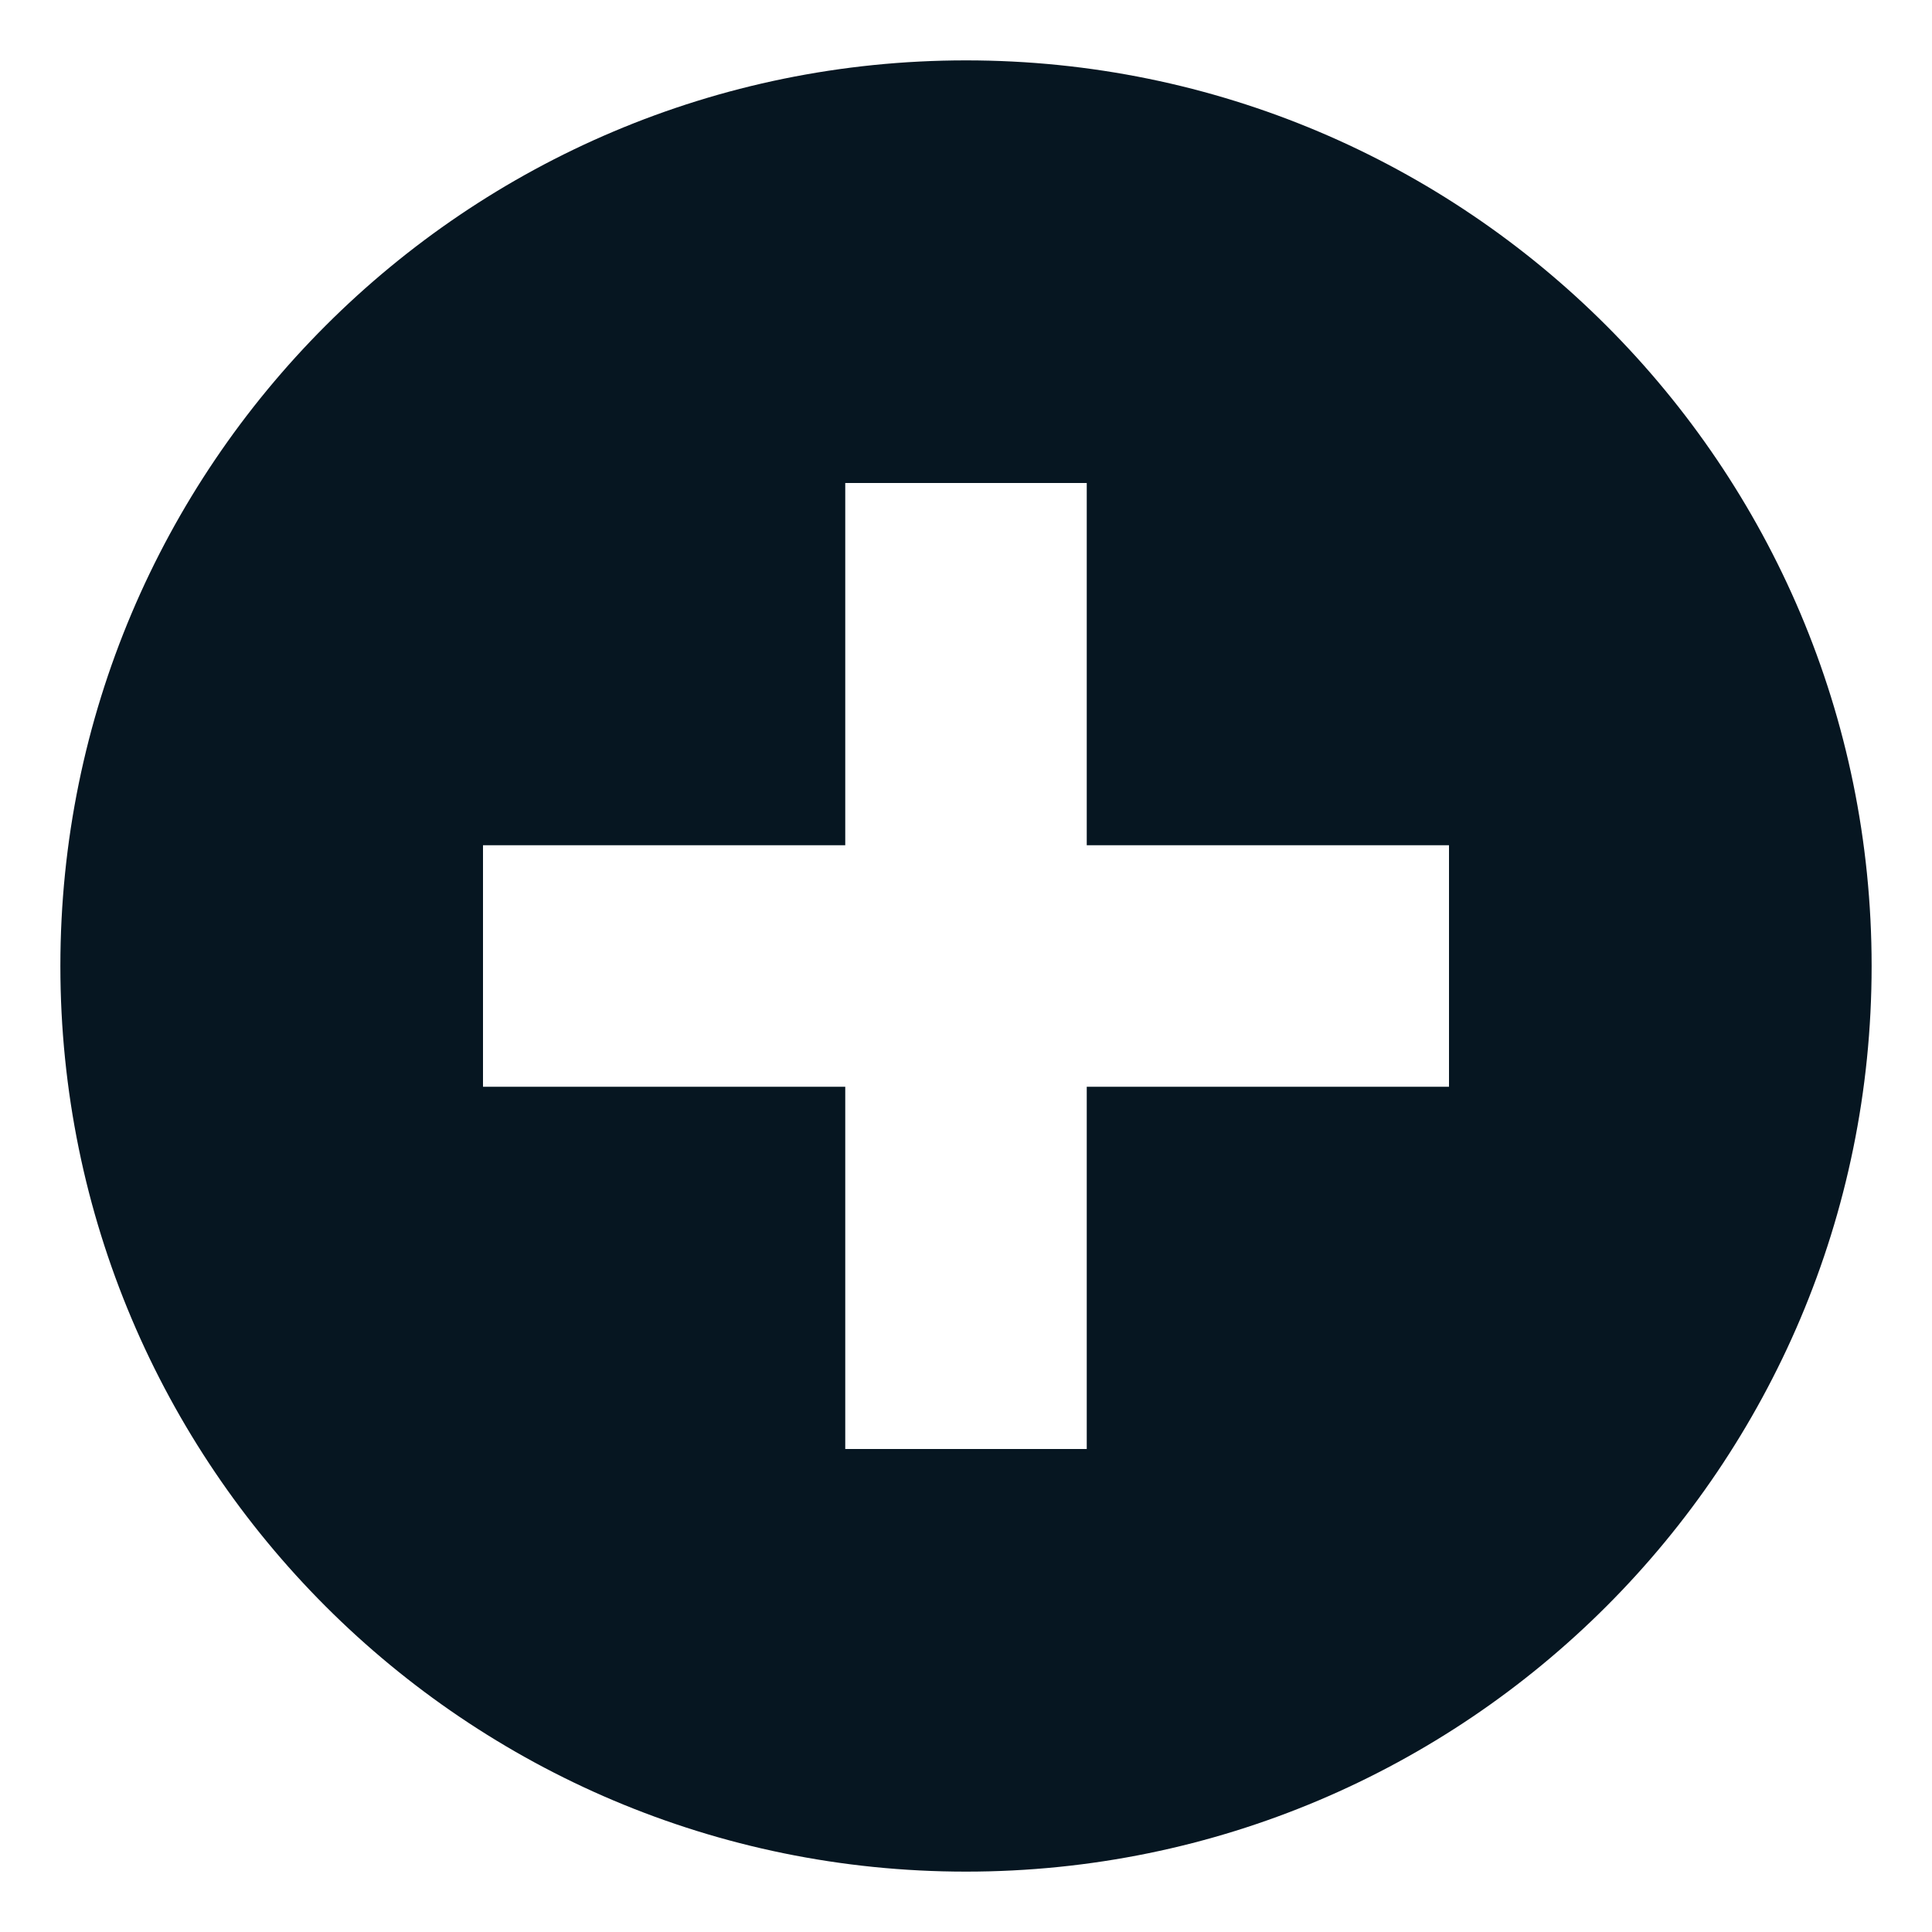
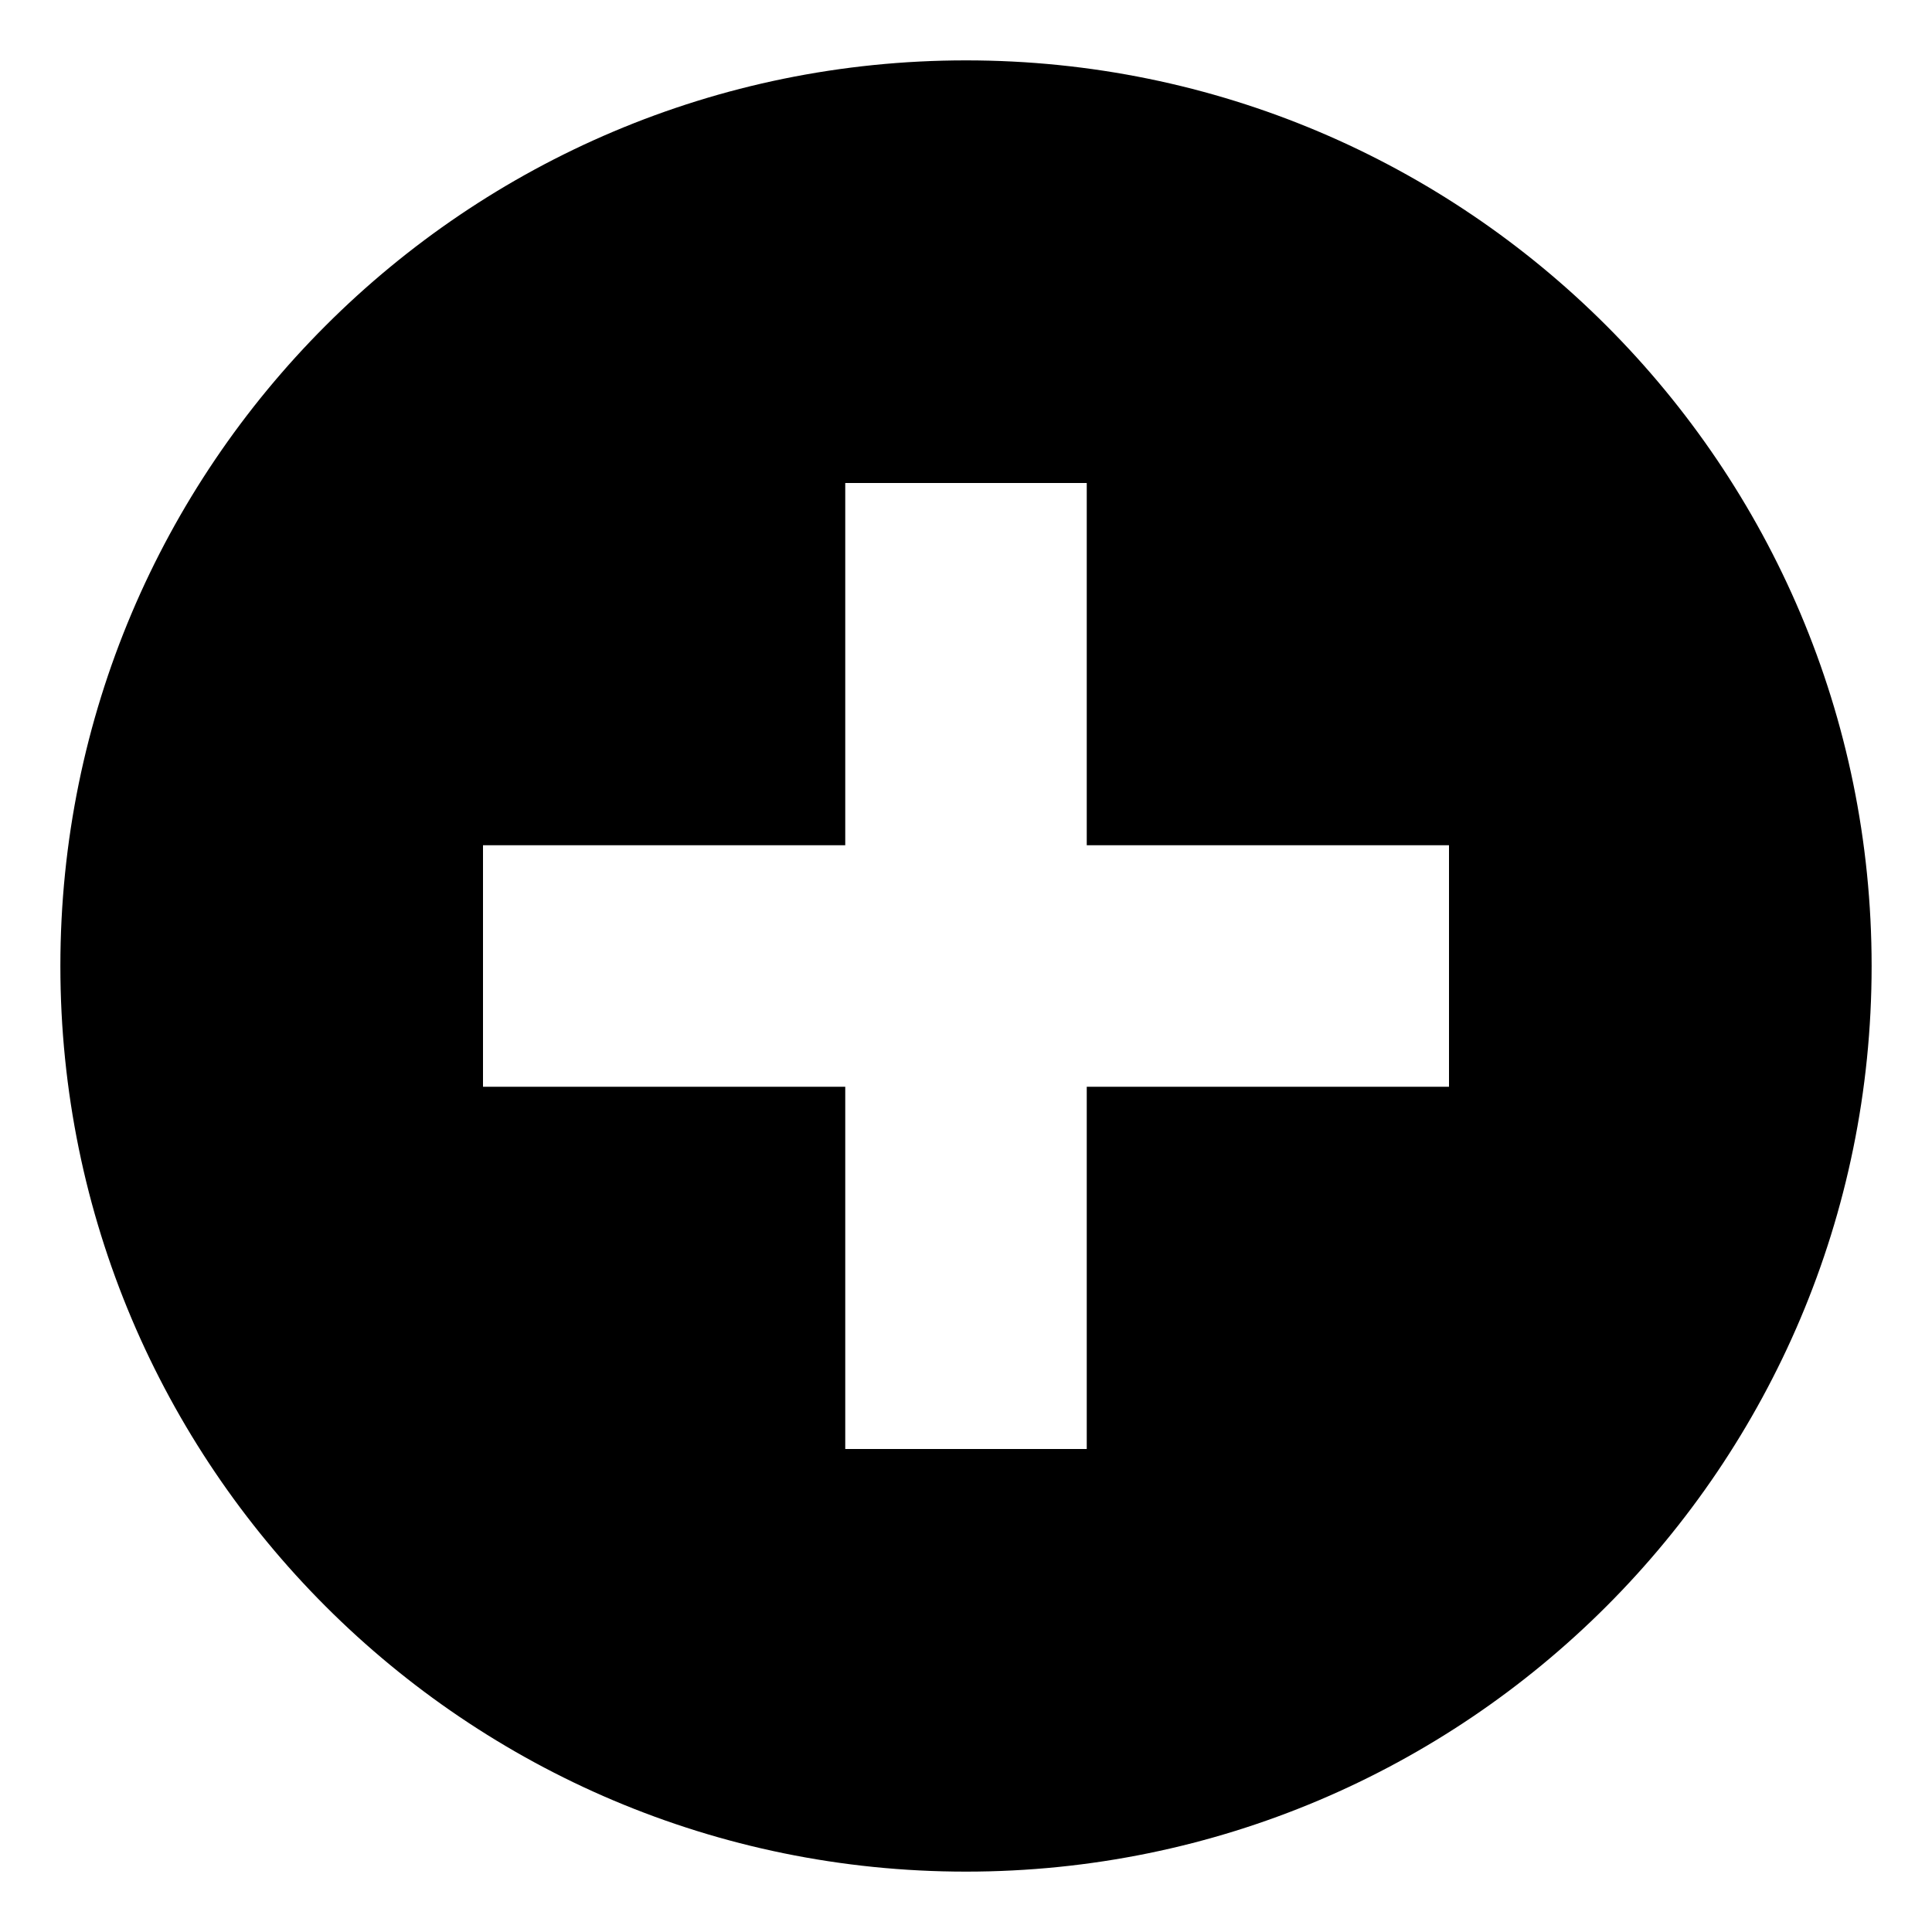
<svg xmlns="http://www.w3.org/2000/svg" width="16px" height="16px" viewBox="0 0 16 16" version="1.1">
  <g id="Glyphs-/-Plus-With-Circle" stroke="none" stroke-width="1" fill="none" fill-rule="evenodd">
-     <path d="M8,15.5 C3.858,15.5 0.5,12.142 0.5,8 C0.5,3.858 3.858,0.5 8,0.5 C12.142,0.5 15.5,3.858 15.5,8 C15.5,12.142 12.142,15.5 8,15.5 Z M9,7 L9,4 L7,4 L7,7 L4,7 L4,9 L7,9 L7,12 L9,12 L9,9 L12,9 L12,7 L9,7 Z" id="Fill-/-All" fill="#061621" />
+     <path d="M8,15.5 C3.858,15.5 0.5,12.142 0.5,8 C0.5,3.858 3.858,0.5 8,0.5 C12.142,0.5 15.5,3.858 15.5,8 C15.5,12.142 12.142,15.5 8,15.5 Z M9,7 L9,4 L7,4 L7,7 L4,7 L4,9 L7,9 L7,12 L9,12 L9,9 L12,9 L12,7 L9,7 Z" fill="#000000" />
  </g>
</svg>
